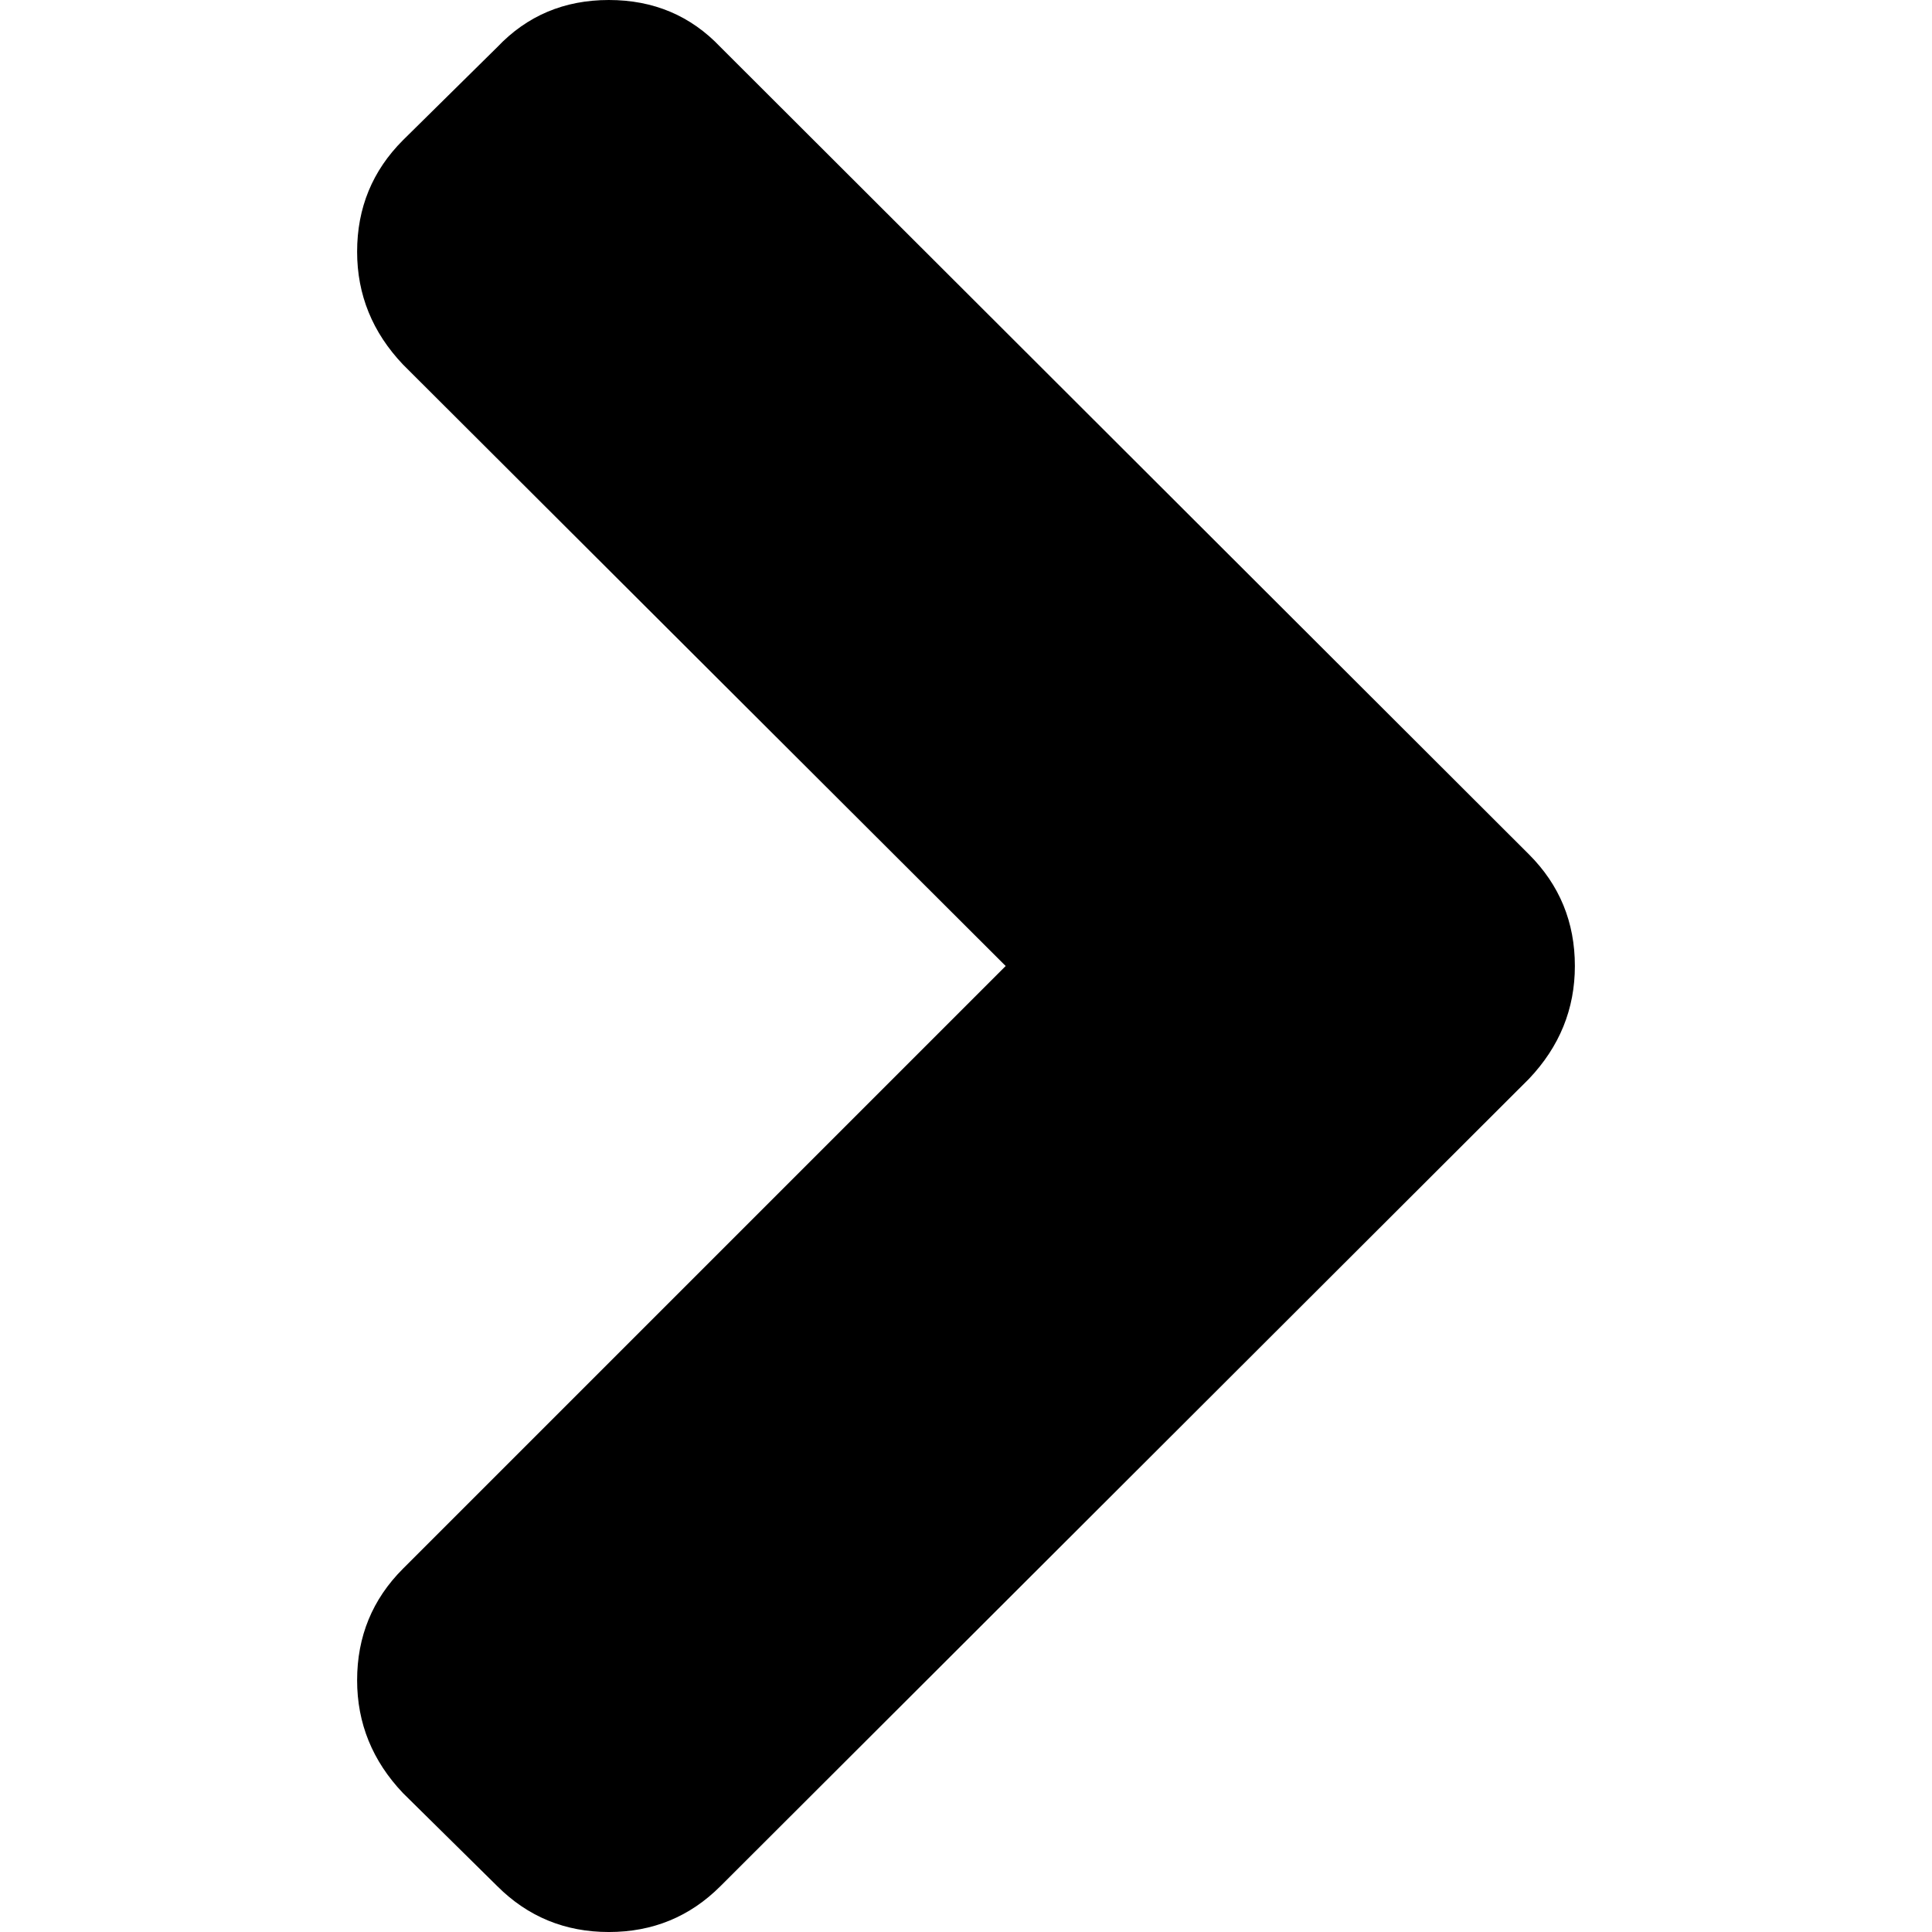
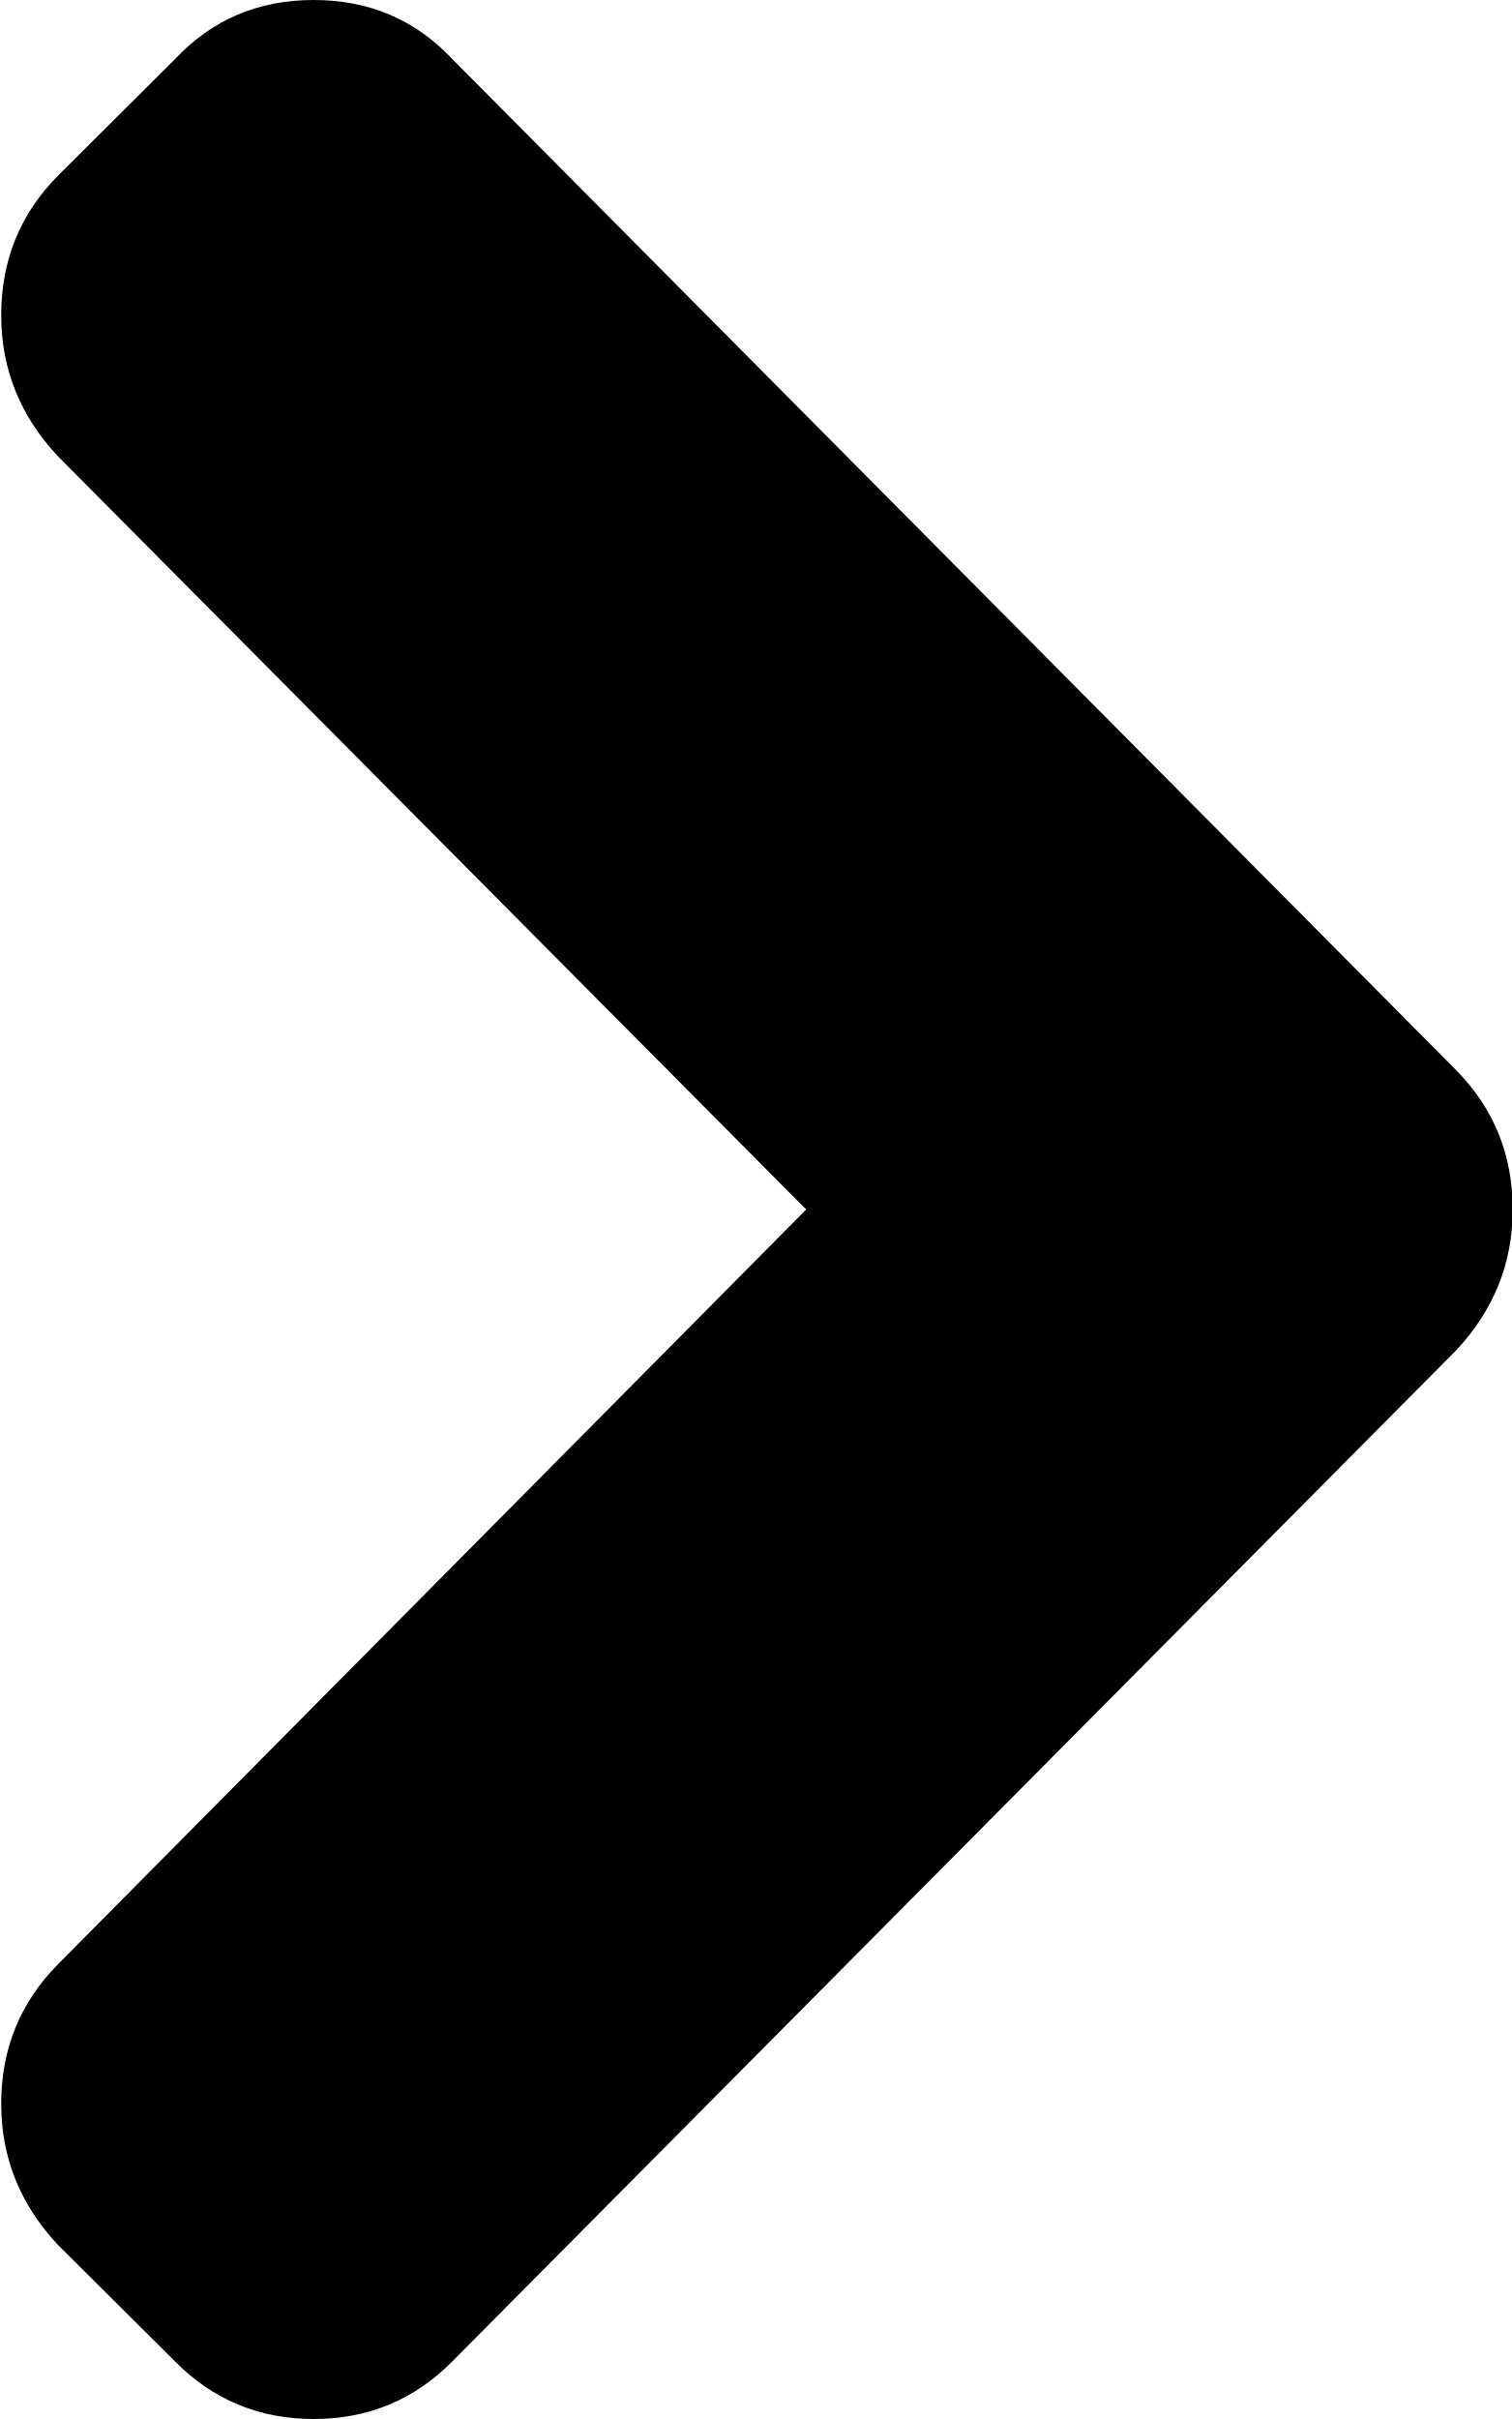
- <svg xmlns="http://www.w3.org/2000/svg" width="444.819" height="444.819" viewBox="0 0 444.819 444.819">
-   <path d="M352.025 196.712L165.885 10.848C159.028 3.615 150.468 0 140.185 0s-18.84 3.62-25.696 10.848l-21.7 21.416c-7.045 7.043-10.567 15.604-10.567 25.692 0 9.897 3.52 18.56 10.566 25.98L231.544 222.41 92.785 361.168c-7.04 7.043-10.563 15.604-10.563 25.693 0 9.9 3.52 18.566 10.564 25.98l21.7 21.417c7.043 7.043 15.612 10.564 25.697 10.564 10.09 0 18.656-3.52 25.697-10.564L352.025 248.39c7.046-7.423 10.57-16.084 10.57-25.98.002-10.09-3.524-18.655-10.57-25.698z" />
+ <svg xmlns="http://www.w3.org/2000/svg" width="40" height="64" viewBox="0 0 40 64">
+   <path d="M38.524 28.302L11.968 1.561C10.989.52 9.768 0 8.3 0 6.834 0 5.613.52 4.635 1.56L1.539 4.643C.534 5.655.032 6.887.032 8.34c0 1.424.502 2.67 1.507 3.738L21.335 32 1.539 51.964C.534 52.977.032 54.209.032 55.661c0 1.424.502 2.67 1.507 3.738l3.096 3.081C5.639 63.493 6.862 64 8.3 64c1.44 0 2.661-.506 3.666-1.52l26.557-26.742c1.005-1.068 1.508-2.314 1.508-3.738 0-1.452-.503-2.684-1.508-3.698z" />
</svg>
